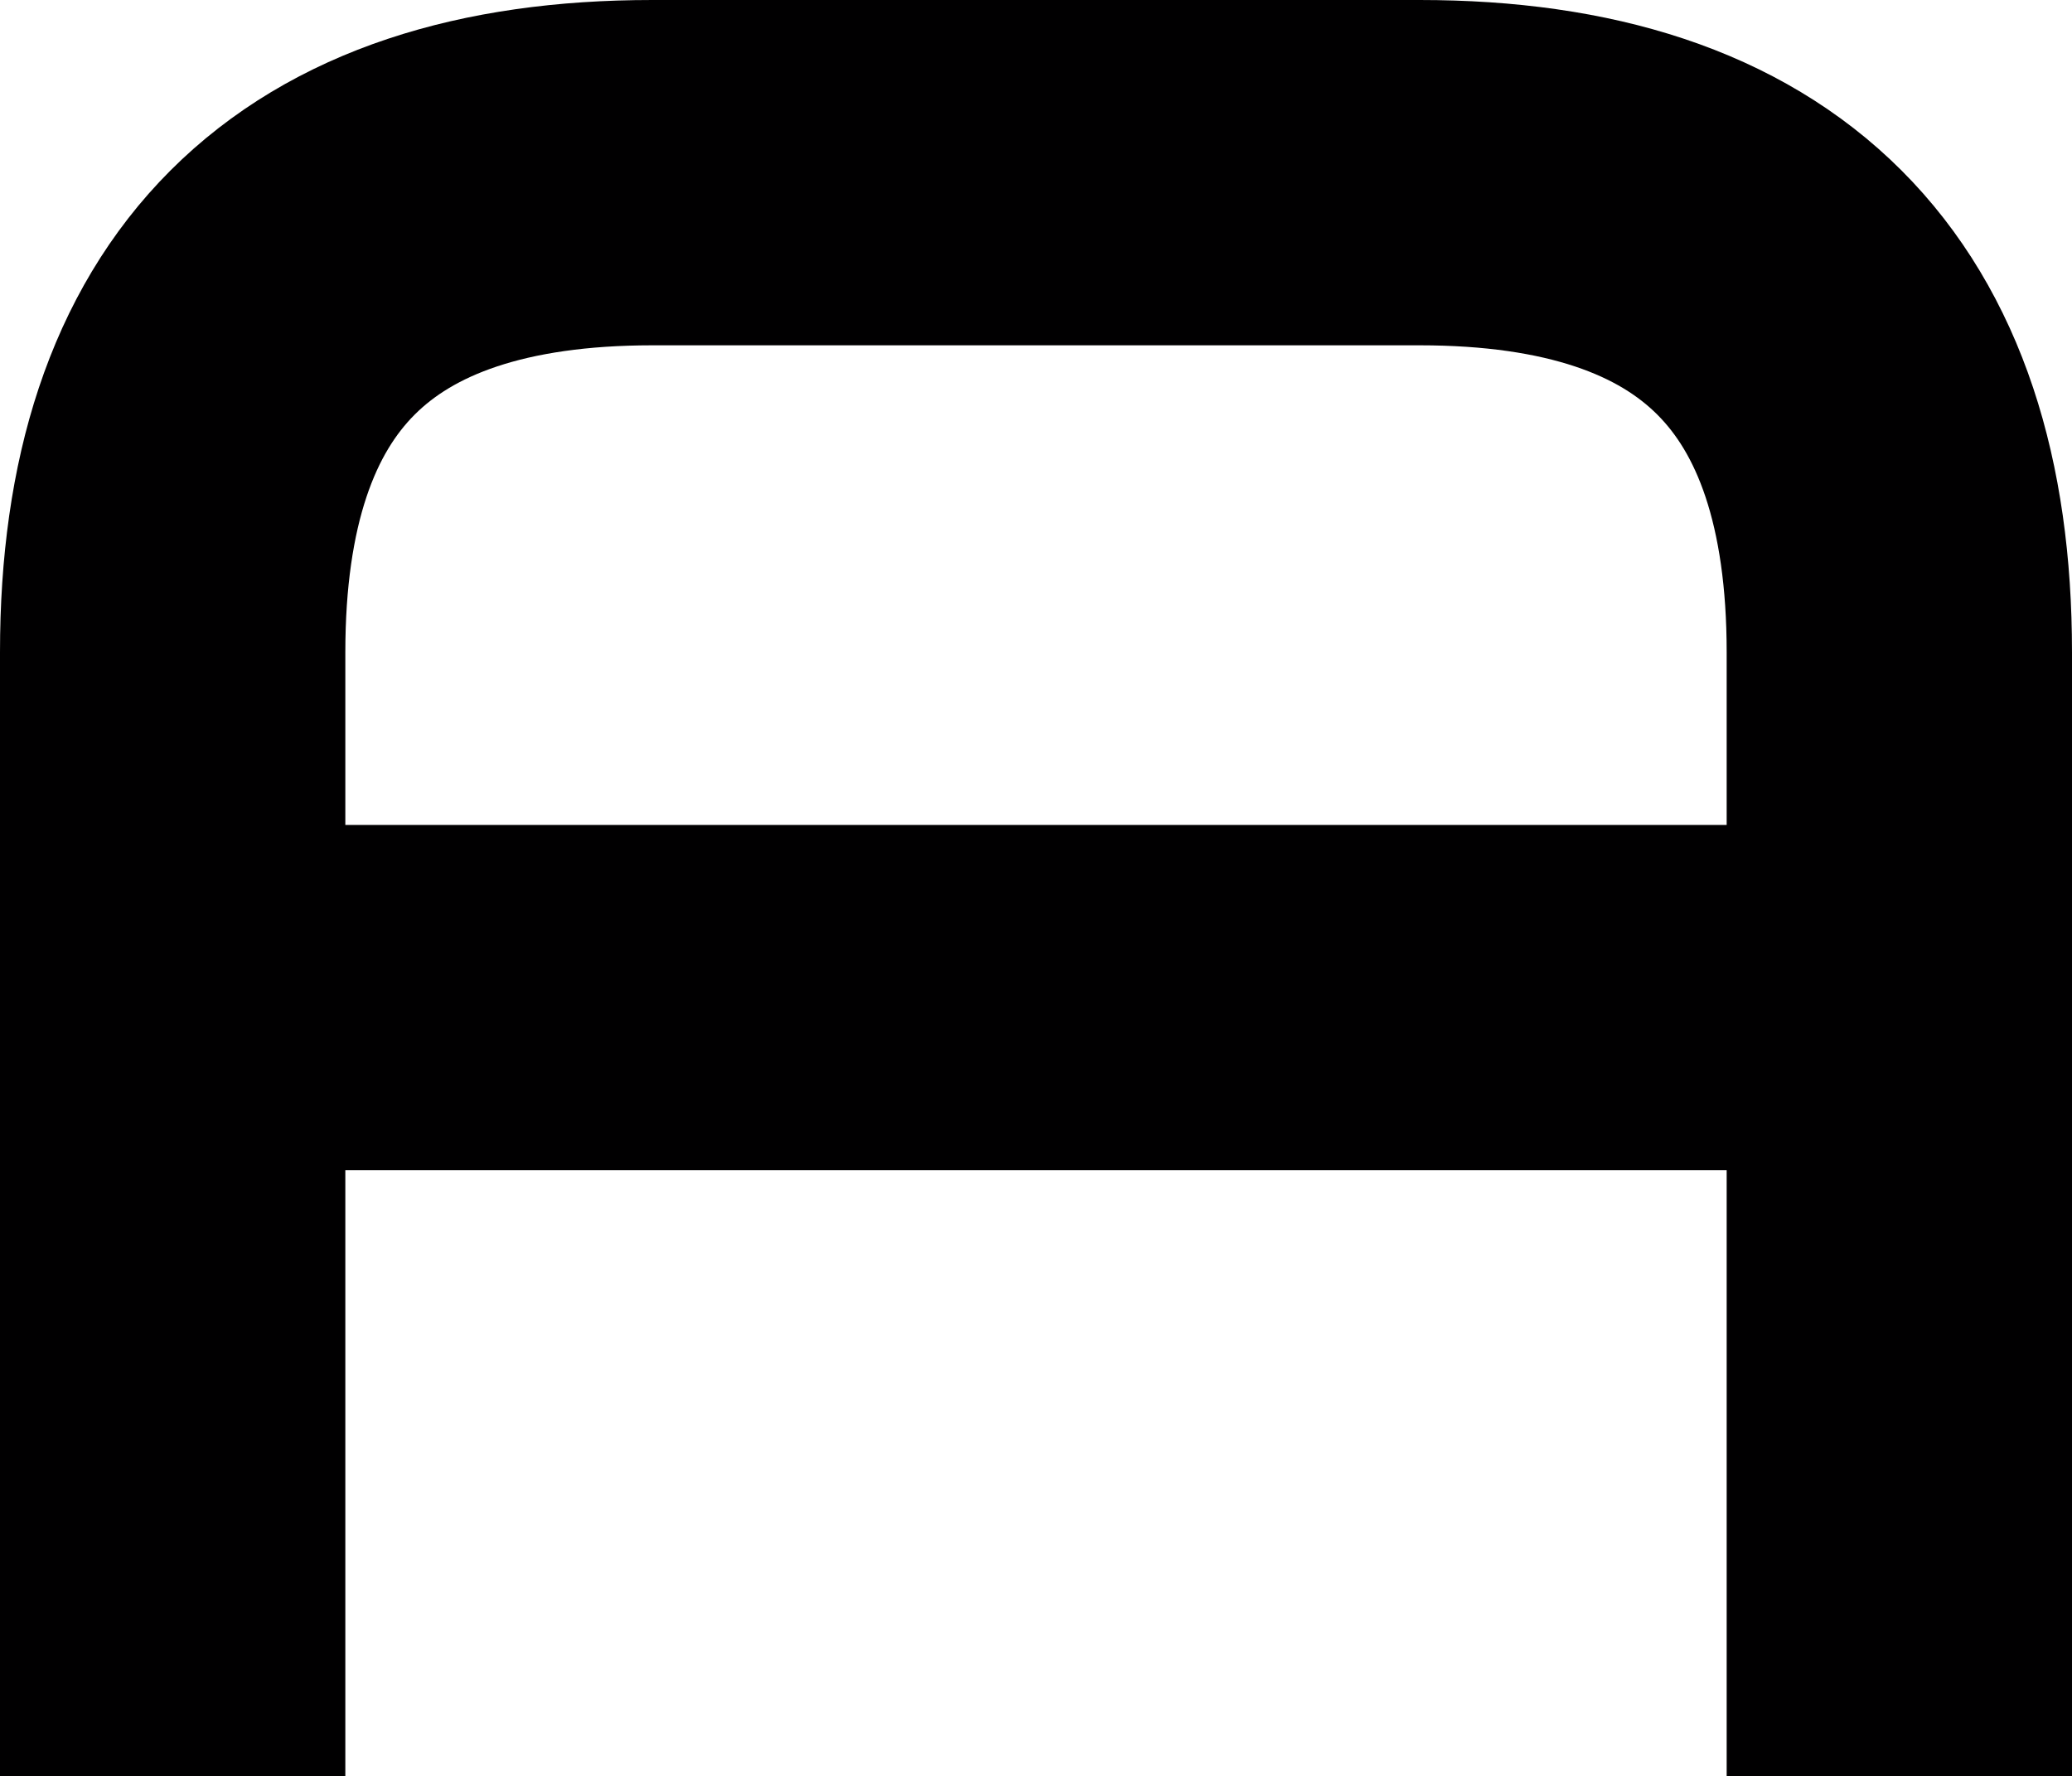
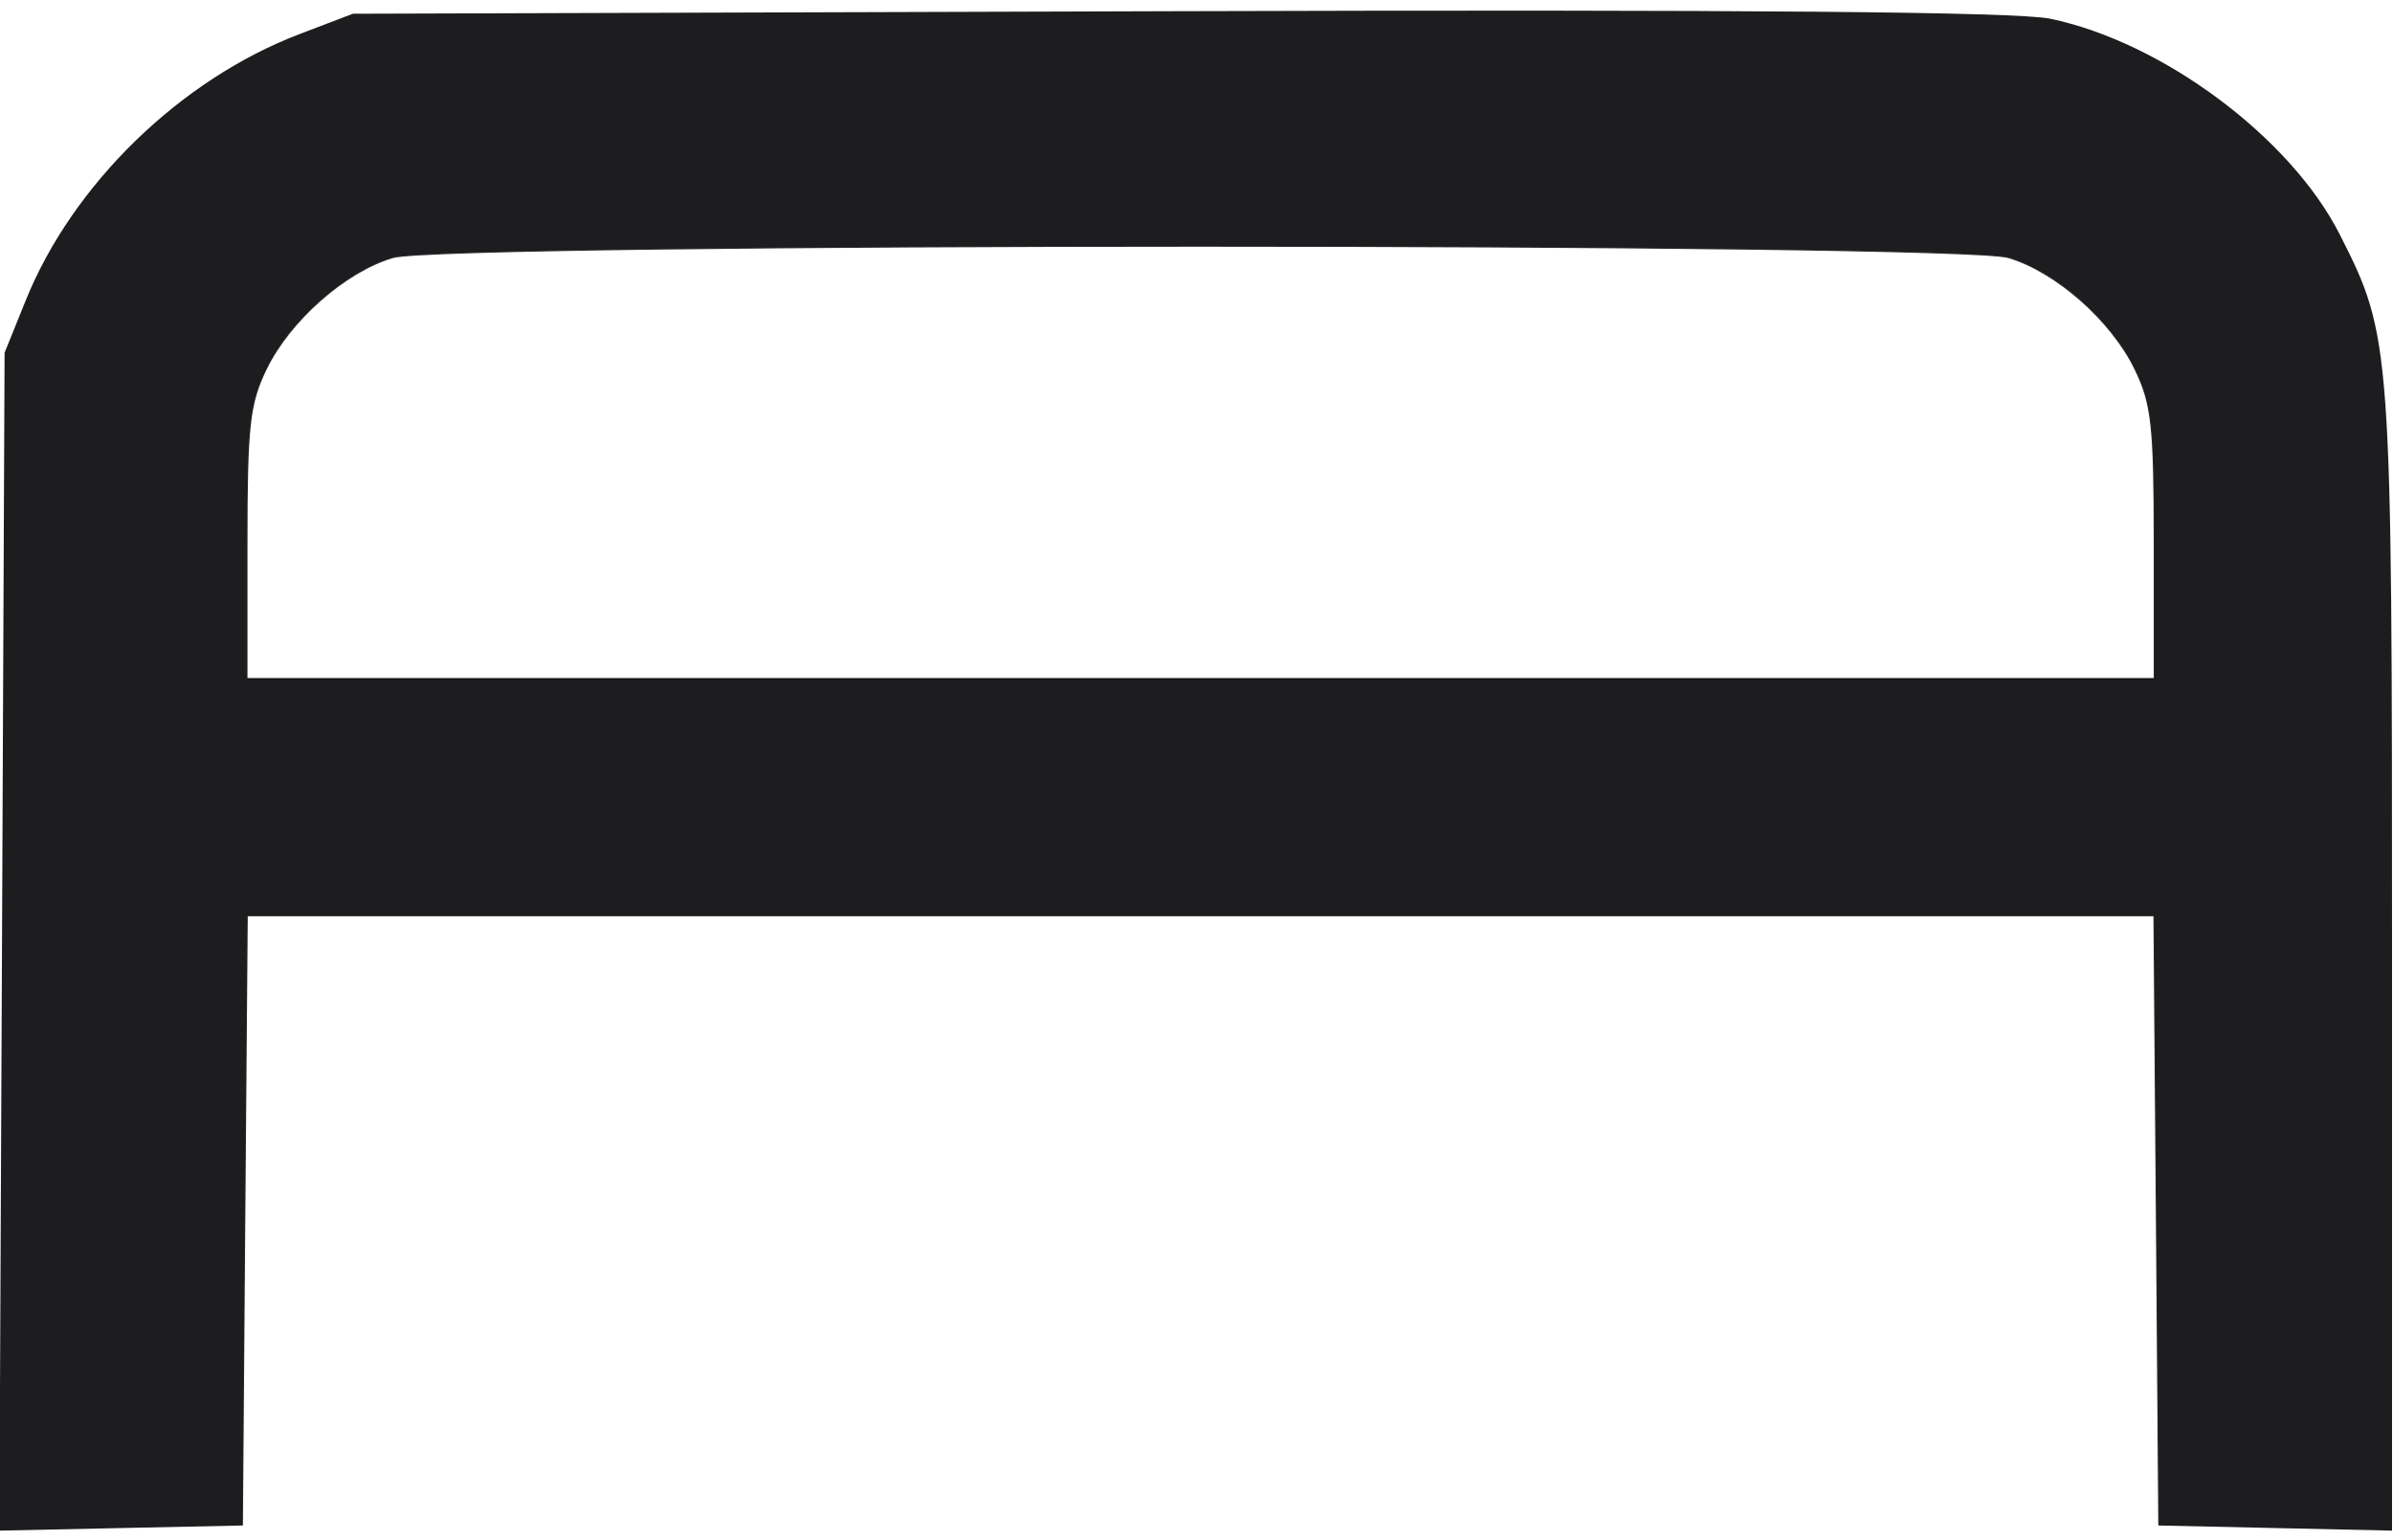
- <svg xmlns="http://www.w3.org/2000/svg" viewBox="21.5 2.2 237.6 203.6" role="img" aria-labelledby="title">
-   <g transform="translate(41.3 22) scale(2.2)" fill="none" stroke="#010001" stroke-width="18" stroke-linecap="butt" stroke-linejoin="round">
-     <path d="M0 84V25Q0 0 25 0H65Q90 0 90 25V84 M0 43H90" />
-   </g>
+ <svg xmlns="http://www.w3.org/2000/svg" viewBox="0 0 261 168" role="img" aria-label="AIMO">
+   <path fill="#1d1d1f" fill-rule="evenodd" d="M0.22 102.78L0.50 38.50L2.81 32.78C7.92 20.12 19.68 8.68 32.66 3.73L38.50 1.50L128.47 1.22C190.57 1.03 220.06 1.29 223.69 2.04C235.94 4.58 249.93 15.00 255.29 25.58C260.96 36.77 261.00 37.38 261.00 104.92L261.00 167.06L248.25 166.78L235.50 166.50L235.24 133.25L234.97 100.00L131.00 100.00L27.03 100.00L26.76 133.25L26.50 166.50L13.22 166.78L-0.07 167.06L0.22 102.78ZM235.00 59.32C235.00 46.47 234.74 44.09 232.91 40.32C230.35 35.03 224.33 29.71 219.14 28.16C213.63 26.51 48.37 26.51 42.86 28.16C37.67 29.71 31.65 35.03 29.09 40.32C27.26 44.09 27.00 46.47 27.00 59.32L27.00 74.00L131.00 74.00L235.00 74.00L235.00 59.32Z" />
</svg>
